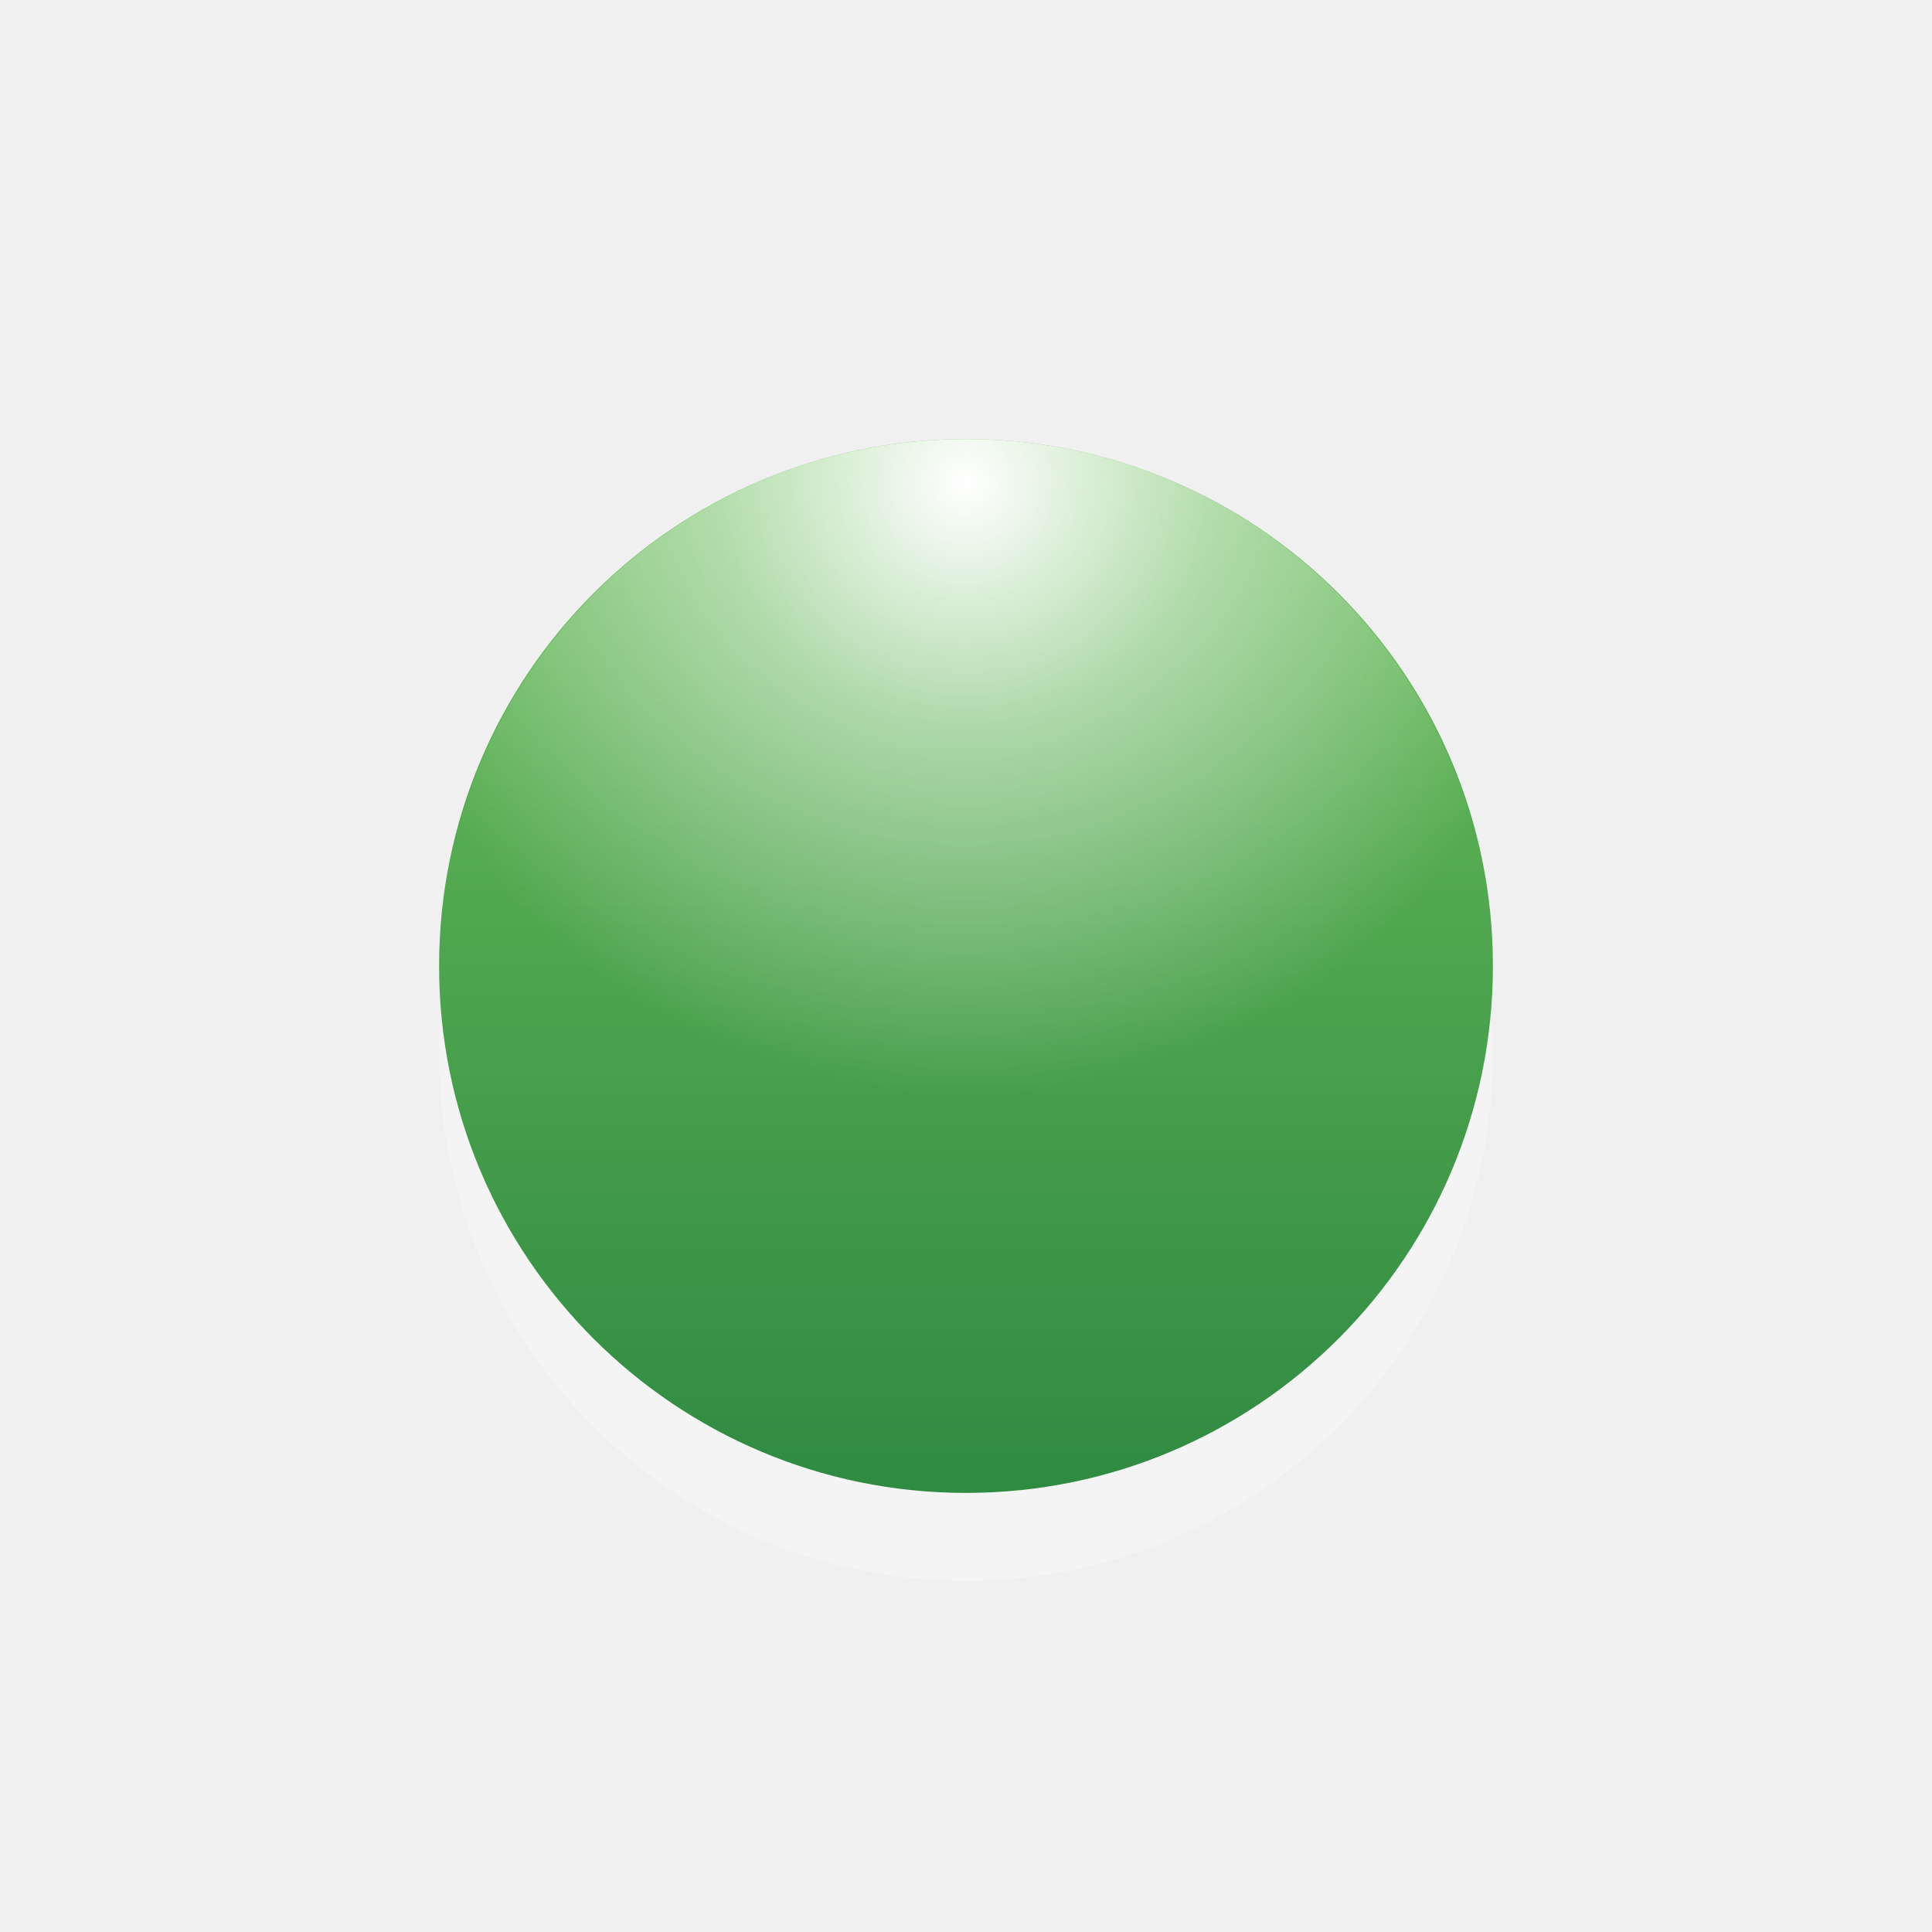
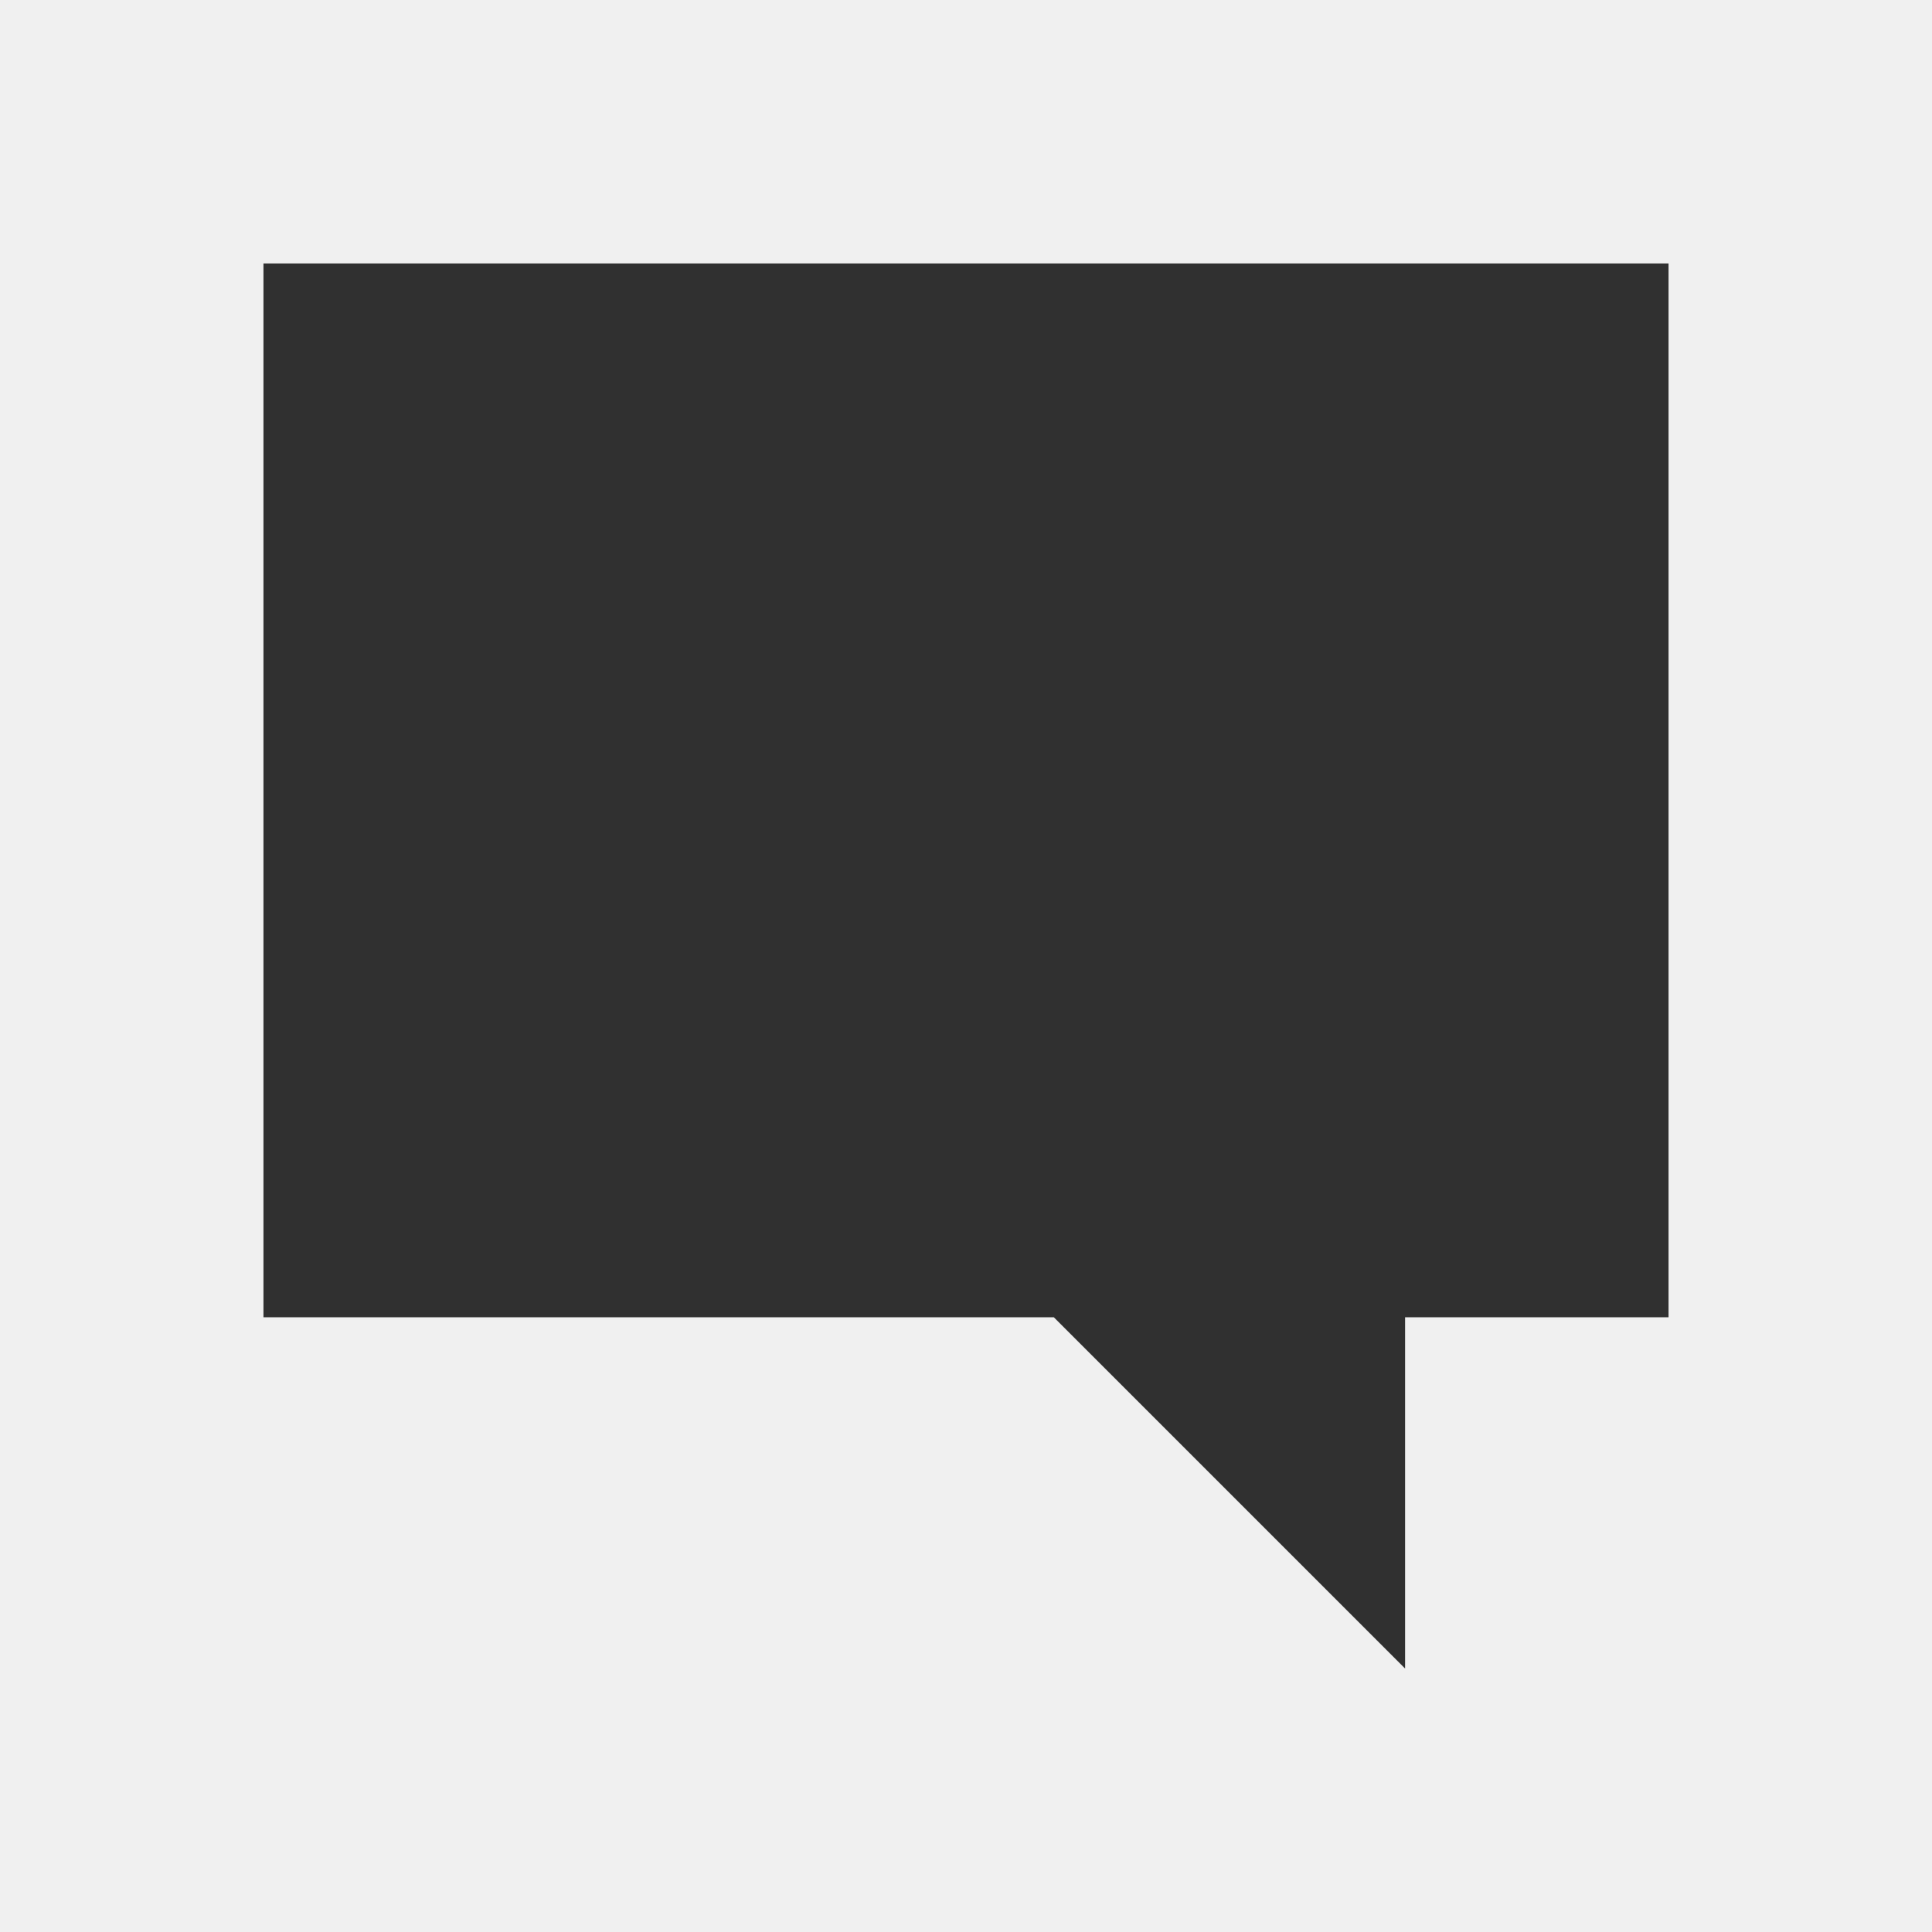
- <svg xmlns="http://www.w3.org/2000/svg" id="Layer_1" xml:space="preserve" height="22px" viewBox="0 0 22 22" width="22px" version="1.1" y="0px" x="0px" enable-background="new 0 0 22 22">
-   <circle id="circle3" opacity=".3" r="6" cy="12" cx="11" enable-background="new    " fill="#fff" />
-   <linearGradient id="circle10_1_" y2="1019" gradientUnits="userSpaceOnUse" x2="1640" gradientTransform="translate(-1629 -1014)" y1="1031" x1="1640">
-     <stop style="stop-color:#2F8A42" offset="0" />
-     <stop style="stop-color:#6DBF5B" offset="1" />
-   </linearGradient>
-   <circle id="circle10" cy="11" cx="11" r="6" fill="url(#circle10_1_)" />
-   <radialGradient id="circle17_1_" gradientUnits="userSpaceOnUse" cy="1019.5" cx="1640" gradientTransform="translate(-1629 -1014)" r="7">
-     <stop style="stop-color:#fff" offset="0" />
-     <stop style="stop-color:#fff;stop-opacity:.498" offset=".4" />
-     <stop style="stop-color:#fff;stop-opacity:0" offset="1" />
-   </radialGradient>
-   <path id="circle17_2_" d="m11 5c-2.773 0-5.094 1.882-5.781 4.438 1.261 1.841 3.381 3.062 5.781 3.062s4.52-1.221 5.781-3.062c-0.687-2.556-3.008-4.438-5.781-4.438z" fill="url(#circle17_1_)" />
+ <svg xmlns="http://www.w3.org/2000/svg" width="22" height="22" id="svg2" version="1.1">
+   <defs id="defs4" />
+   <g id="layer1" transform="translate(0,-1030.362)">
+     <path style="opacity:0.8;fill:#000000;fill-opacity:1;stroke:none" d="m 3,1033.362 0,12 9,0 4,4 0,-4 3,0 0,-12 -16,0 z" id="path2987" />
+   </g>
</svg>
